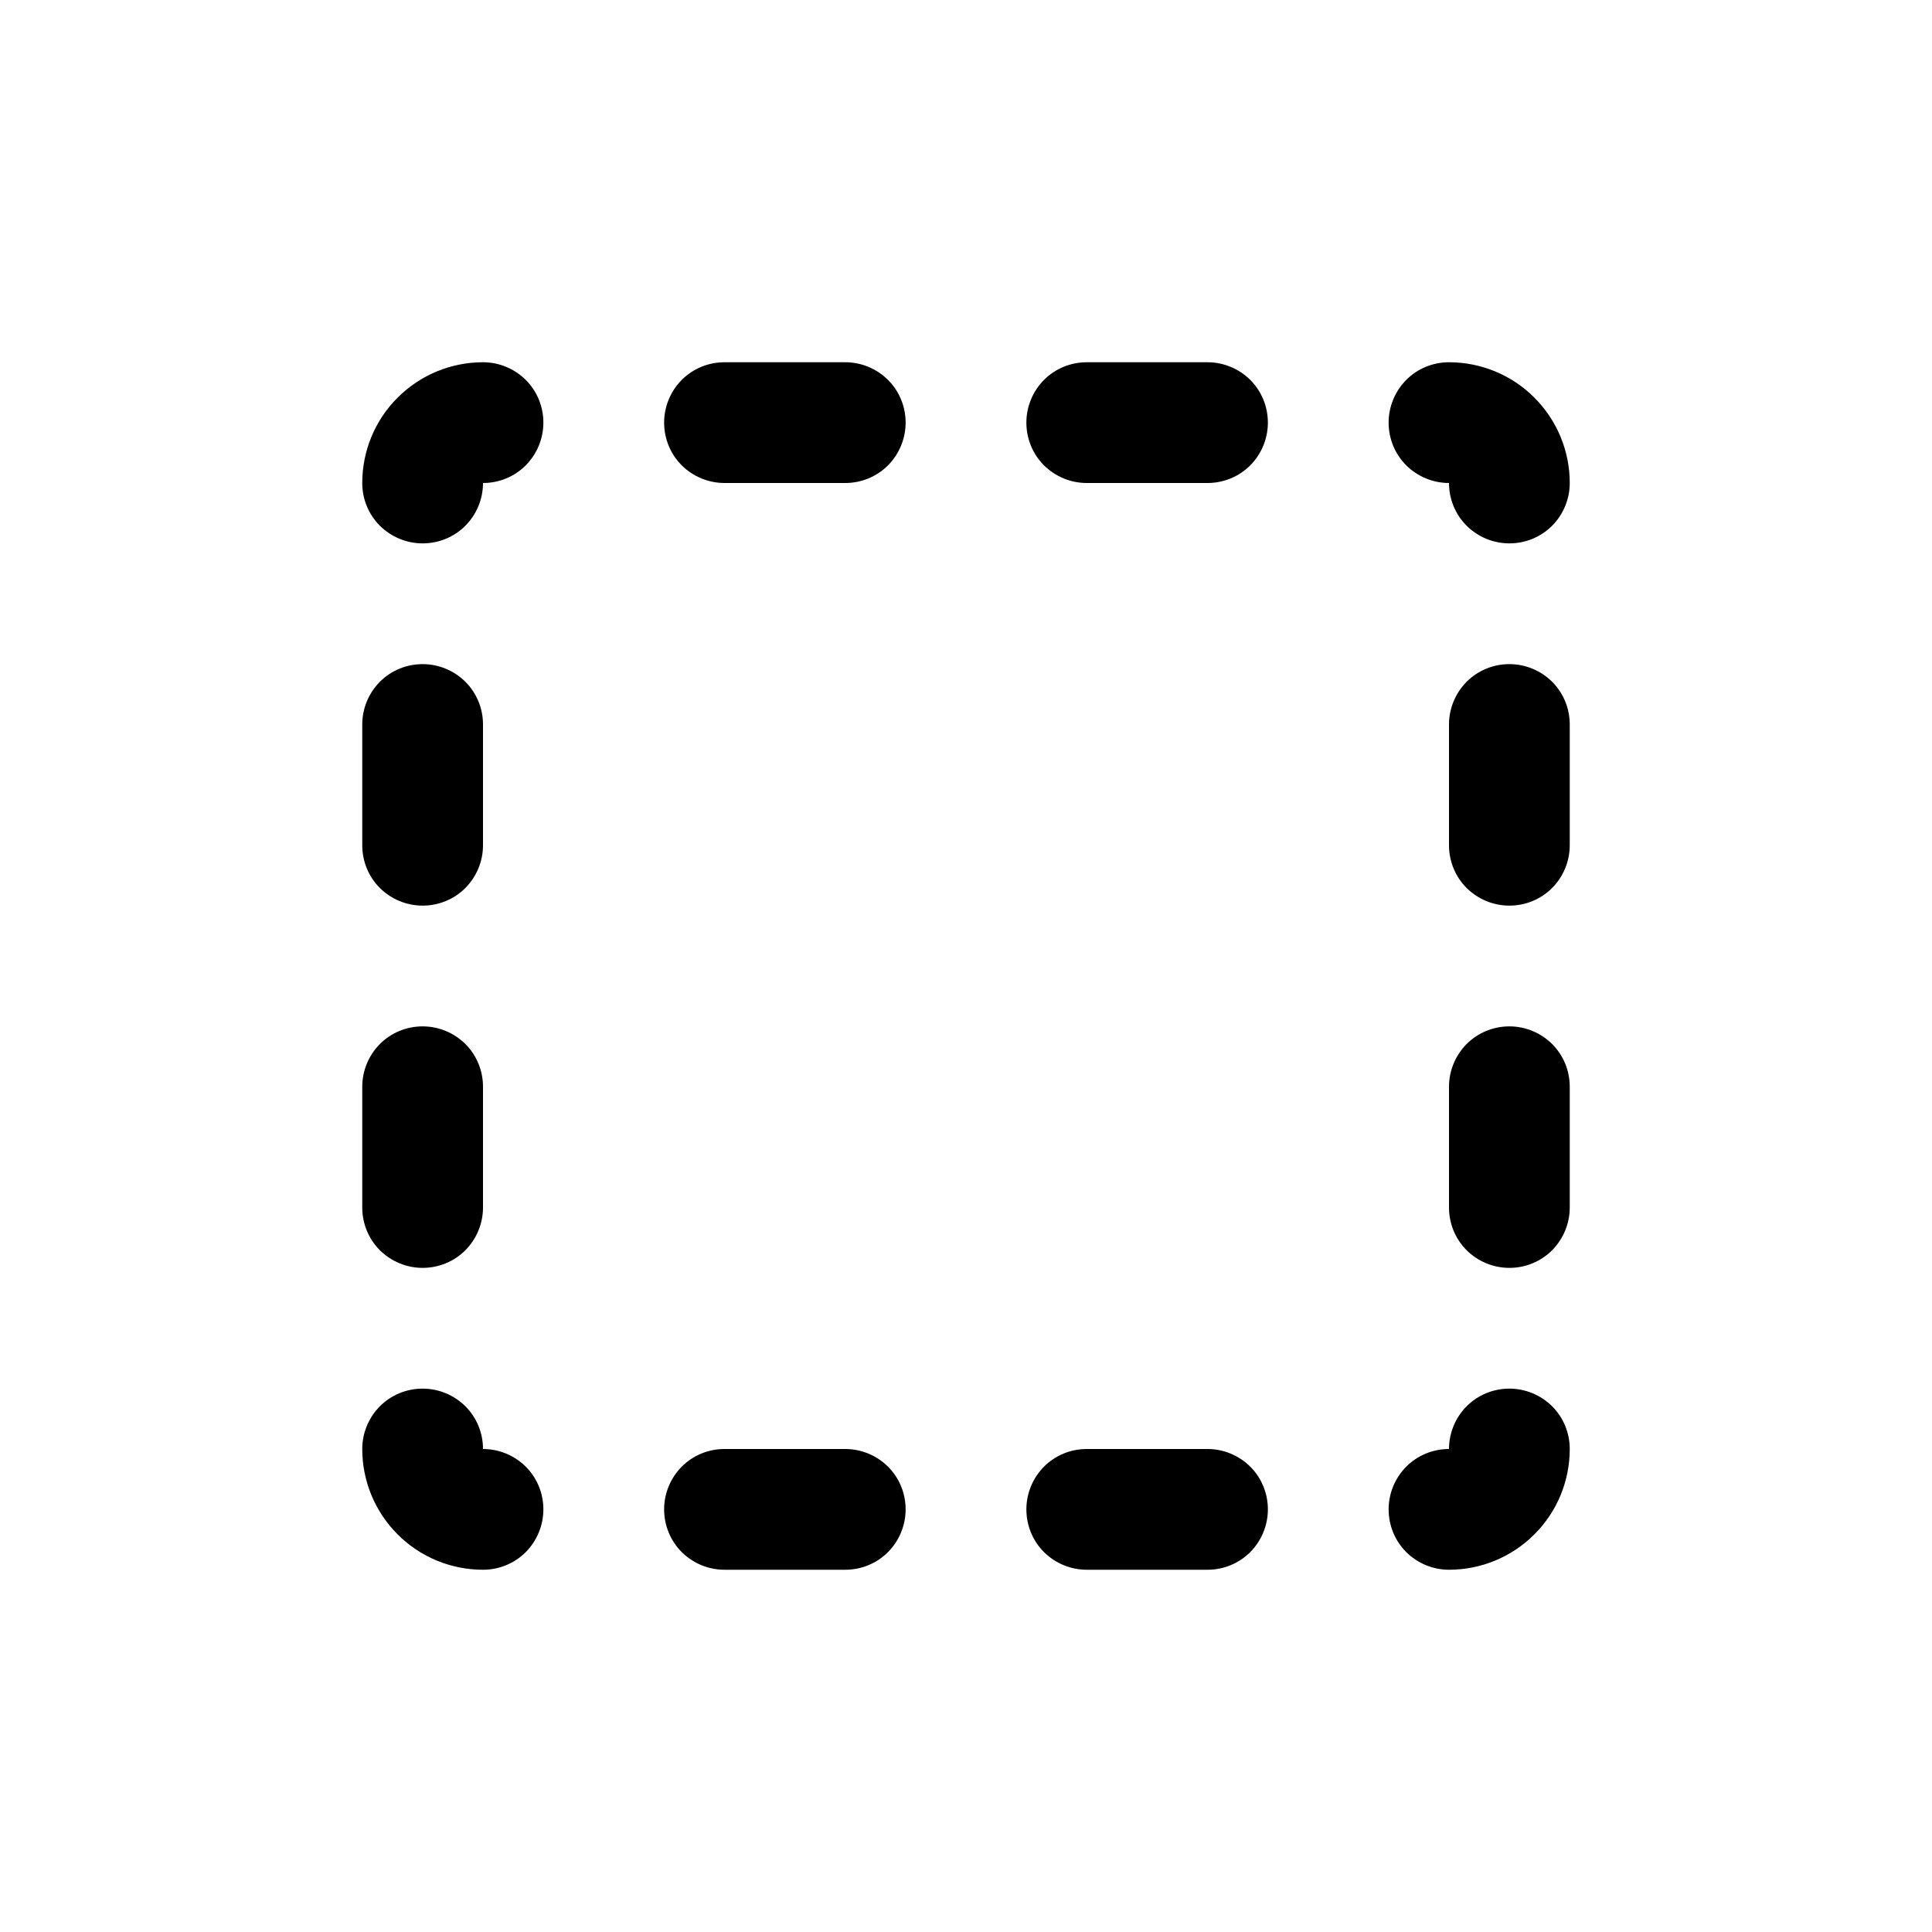
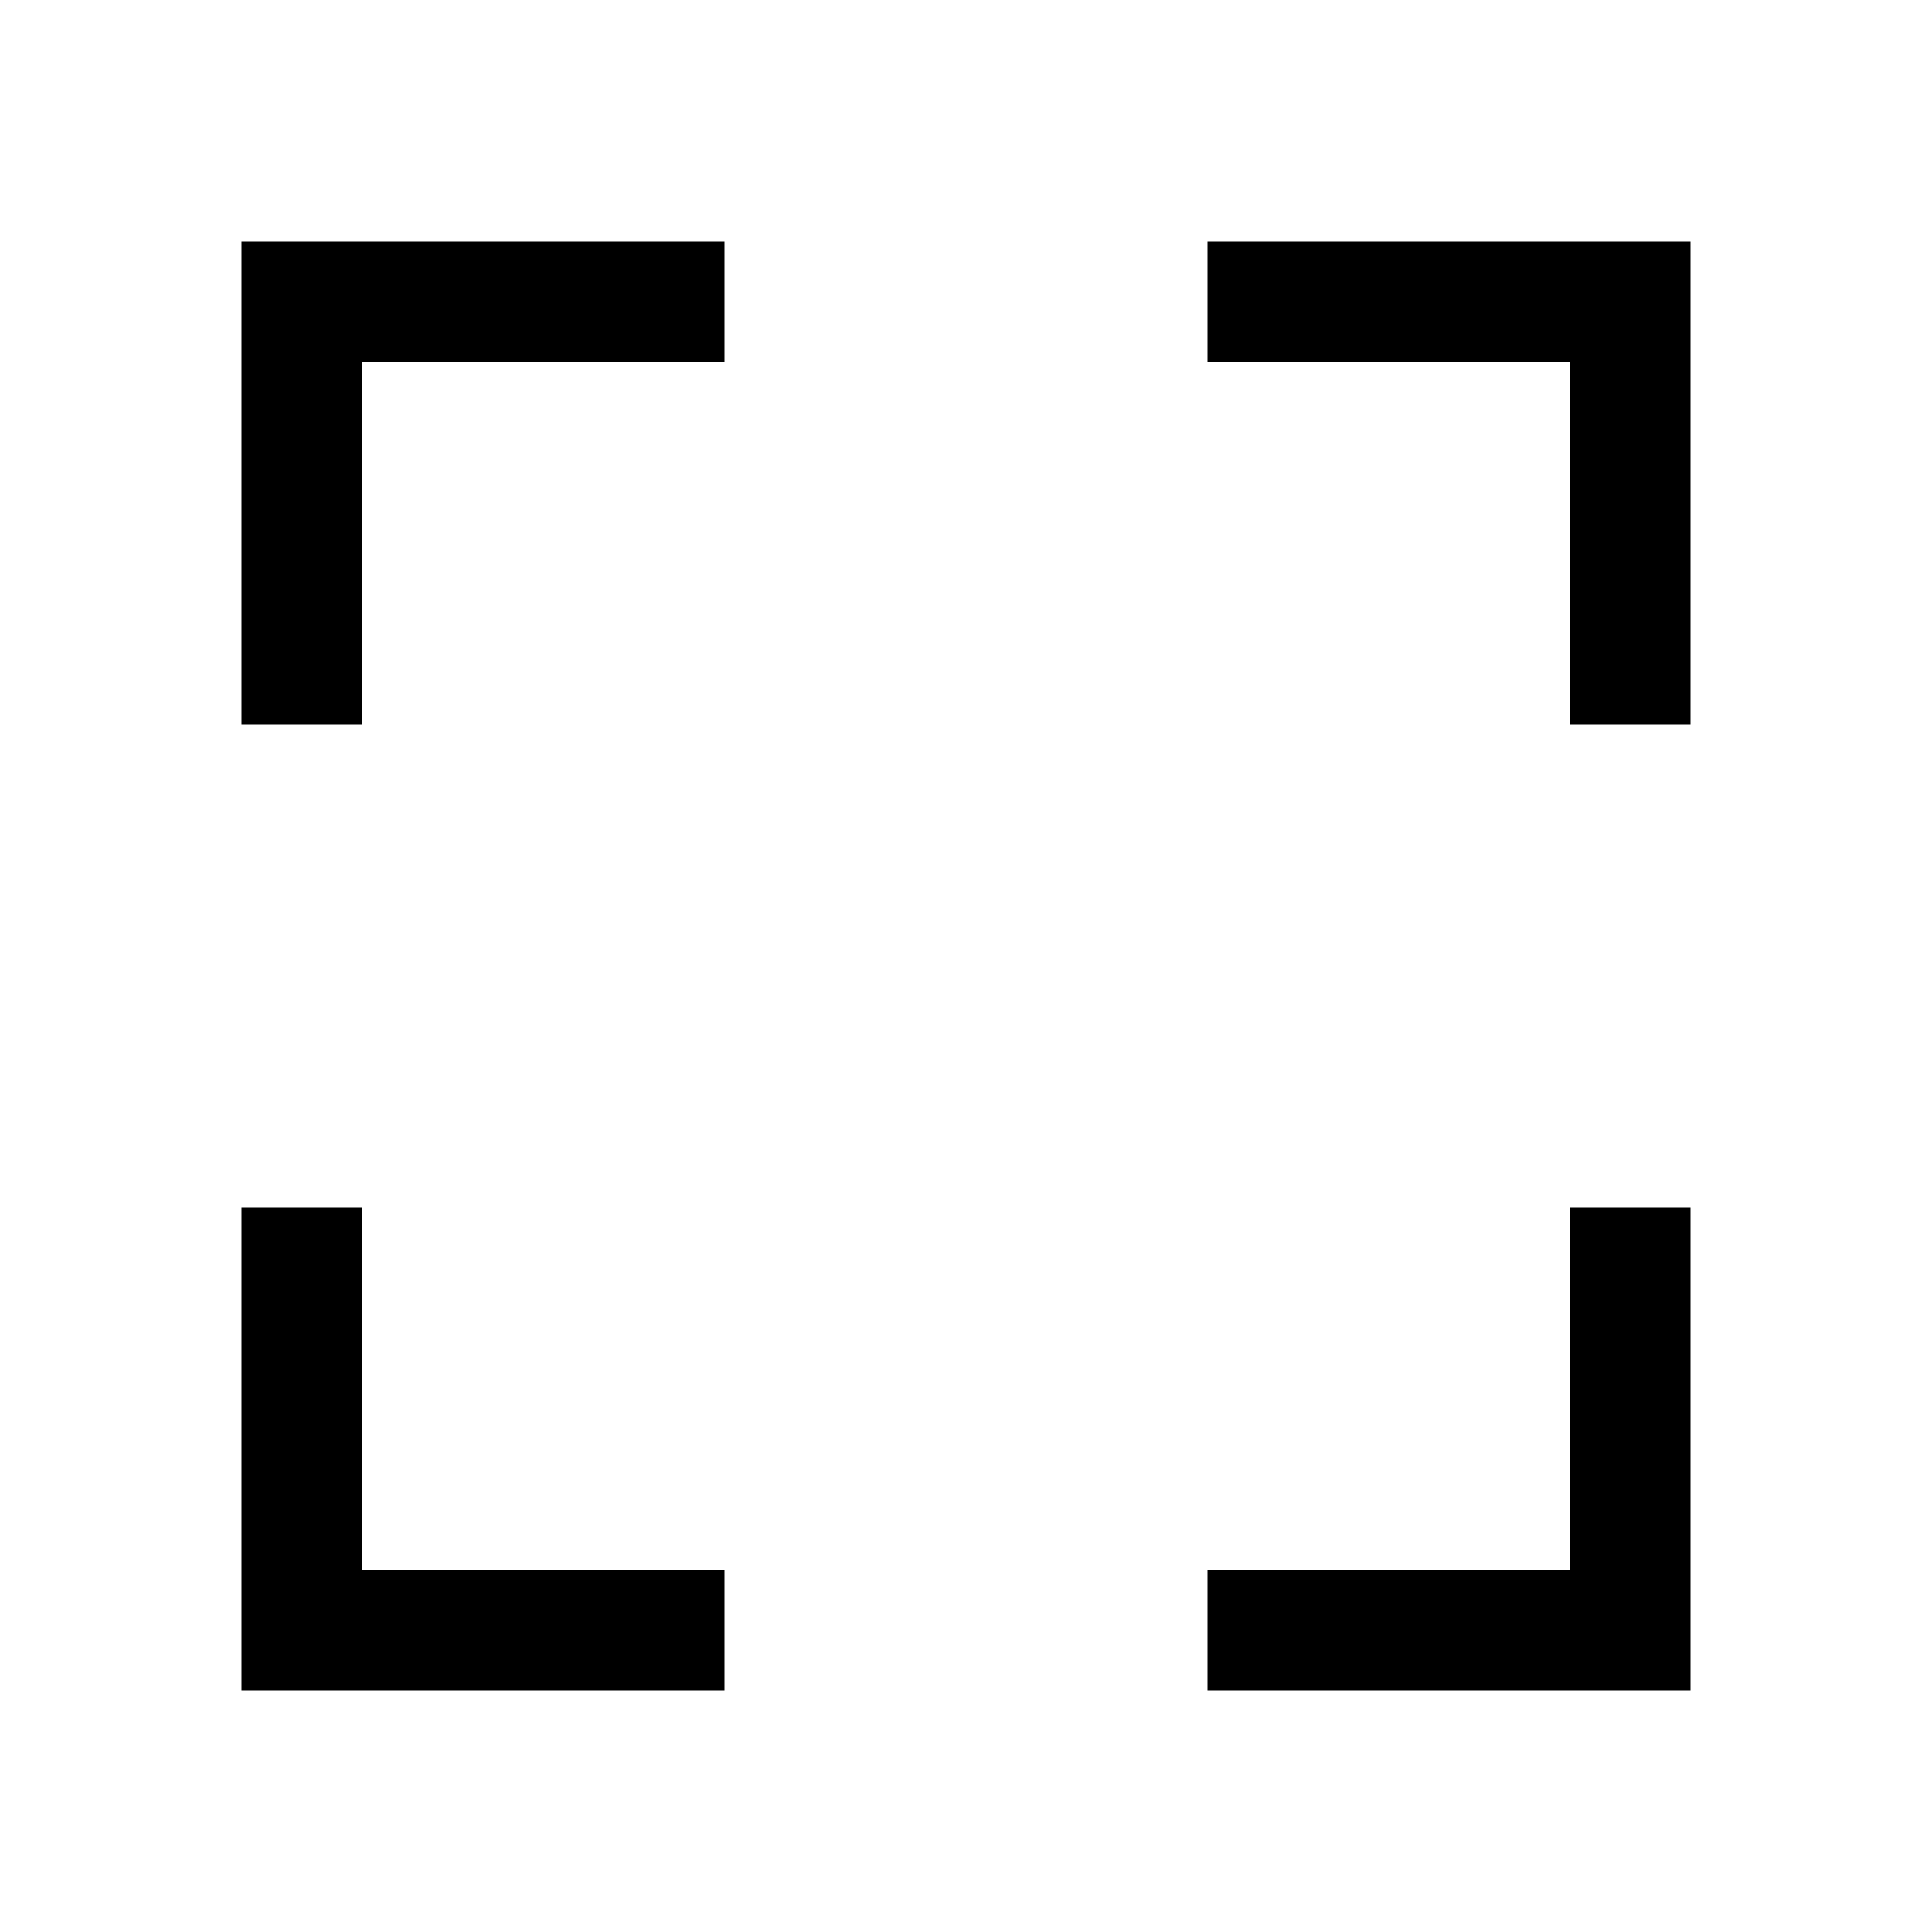
- <svg xmlns="http://www.w3.org/2000/svg" width="16" height="16" viewBox="0 0 16 16">
-   <path d="M0 1c0-0.265 0.105-0.52 0.293-0.707 0.188-0.188 0.442-0.293 0.707-0.293 0.133 0 0.26 0.053 0.354 0.146 0.094 0.094 0.146 0.221 0.146 0.354 0 0.133-0.053 0.26-0.146 0.354-0.094 0.094-0.221 0.146-0.354 0.146 0 0.133-0.053 0.26-0.146 0.354-0.094 0.094-0.221 0.146-0.354 0.146-0.133 0-0.26-0.053-0.354-0.146-0.094-0.094-0.146-0.221-0.146-0.354z m2.5-0.5c0-0.133 0.053-0.26 0.146-0.354 0.094-0.094 0.221-0.146 0.354-0.146l1 0c0.133 0 0.26 0.053 0.354 0.146 0.094 0.094 0.146 0.221 0.146 0.354 0 0.133-0.053 0.26-0.146 0.354-0.094 0.094-0.221 0.146-0.354 0.146l-1 0c-0.133 0-0.26-0.053-0.354-0.146-0.094-0.094-0.146-0.221-0.146-0.354z m3 0c0-0.133 0.053-0.26 0.146-0.354 0.094-0.094 0.221-0.146 0.354-0.146l1 0c0.133 0 0.26 0.053 0.354 0.146 0.094 0.094 0.146 0.221 0.146 0.354 0 0.133-0.053 0.26-0.146 0.354-0.094 0.094-0.221 0.146-0.354 0.146l-1 0c-0.133 0-0.26-0.053-0.354-0.146-0.094-0.094-0.146-0.221-0.146-0.354z m3 0c0-0.133 0.053-0.26 0.146-0.354 0.094-0.094 0.221-0.146 0.354-0.146 0.265 0 0.52 0.105 0.707 0.293 0.188 0.188 0.293 0.442 0.293 0.707 0 0.133-0.053 0.26-0.146 0.354-0.094 0.094-0.221 0.146-0.354 0.146-0.133 0-0.26-0.053-0.354-0.146-0.094-0.094-0.146-0.221-0.146-0.354-0.133 0-0.26-0.053-0.354-0.146-0.094-0.094-0.146-0.221-0.146-0.354z m-8 2c0.133 0 0.26 0.053 0.354 0.146 0.094 0.094 0.146 0.221 0.146 0.354l0 1c0 0.133-0.053 0.26-0.146 0.354-0.094 0.094-0.221 0.146-0.354 0.146-0.133 0-0.26-0.053-0.354-0.146-0.094-0.094-0.146-0.221-0.146-0.354l0-1c0-0.133 0.053-0.26 0.146-0.354 0.094-0.094 0.221-0.146 0.354-0.146z m9 0c0.133 0 0.26 0.053 0.354 0.146 0.094 0.094 0.146 0.221 0.146 0.354l0 1c0 0.133-0.053 0.26-0.146 0.354-0.094 0.094-0.221 0.146-0.354 0.146-0.133 0-0.26-0.053-0.354-0.146-0.094-0.094-0.146-0.221-0.146-0.354l0-1c0-0.133 0.053-0.26 0.146-0.354 0.094-0.094 0.221-0.146 0.354-0.146z m-9 3c0.133 0 0.26 0.053 0.354 0.146 0.094 0.094 0.146 0.221 0.146 0.354l0 1c0 0.133-0.053 0.26-0.146 0.354-0.094 0.094-0.221 0.146-0.354 0.146-0.133 0-0.26-0.053-0.354-0.146-0.094-0.094-0.146-0.221-0.146-0.354l0-1c0-0.133 0.053-0.26 0.146-0.354 0.094-0.094 0.221-0.146 0.354-0.146z m9 0c0.133 0 0.26 0.053 0.354 0.146 0.094 0.094 0.146 0.221 0.146 0.354l0 1c0 0.133-0.053 0.26-0.146 0.354-0.094 0.094-0.221 0.146-0.354 0.146-0.133 0-0.26-0.053-0.354-0.146-0.094-0.094-0.146-0.221-0.146-0.354l0-1c0-0.133 0.053-0.26 0.146-0.354 0.094-0.094 0.221-0.146 0.354-0.146z m-9 3c0.133 0 0.26 0.053 0.354 0.146 0.094 0.094 0.146 0.221 0.146 0.354 0.133 0 0.26 0.053 0.354 0.146 0.094 0.094 0.146 0.221 0.146 0.354 0 0.133-0.053 0.26-0.146 0.354-0.094 0.094-0.221 0.146-0.354 0.146-0.265 0-0.52-0.105-0.707-0.293-0.188-0.188-0.293-0.442-0.293-0.707 0-0.133 0.053-0.26 0.146-0.354 0.094-0.094 0.221-0.146 0.354-0.146z m9 0c0.133 0 0.26 0.053 0.354 0.146 0.094 0.094 0.146 0.221 0.146 0.354 0 0.265-0.105 0.52-0.293 0.707-0.188 0.188-0.442 0.293-0.707 0.293-0.133 0-0.26-0.053-0.354-0.146-0.094-0.094-0.146-0.221-0.146-0.354 0-0.133 0.053-0.26 0.146-0.354 0.094-0.094 0.221-0.146 0.354-0.146 0-0.133 0.053-0.26 0.146-0.354 0.094-0.094 0.221-0.146 0.354-0.146z m-7 1c0-0.133 0.053-0.26 0.146-0.354 0.094-0.094 0.221-0.146 0.354-0.146l1 0c0.133 0 0.26 0.053 0.354 0.146 0.094 0.094 0.146 0.221 0.146 0.354 0 0.133-0.053 0.26-0.146 0.354-0.094 0.094-0.221 0.146-0.354 0.146l-1 0c-0.133 0-0.26-0.053-0.354-0.146-0.094-0.094-0.146-0.221-0.146-0.354z m3 0c0-0.133 0.053-0.26 0.146-0.354 0.094-0.094 0.221-0.146 0.354-0.146l1 0c0.133 0 0.26 0.053 0.354 0.146 0.094 0.094 0.146 0.221 0.146 0.354 0 0.133-0.053 0.26-0.146 0.354-0.094 0.094-0.221 0.146-0.354 0.146l-1 0c-0.133 0-0.26-0.053-0.354-0.146-0.094-0.094-0.146-0.221-0.146-0.354z" transform="translate(3 3)" fill="#000" />
+ <svg xmlns="http://www.w3.org/2000/svg" width="16" height="16" viewBox="0 0 16 16" fill="none" stroke="black" stroke-width="1">
+   <path d="M6 2.5H2.5V6" />
+   <path d="M10 2.5H13.5V6" />
+   <path d="M6 13.5H2.5V10" />
+   <path d="M10 13.5H13.5V10" />
</svg>
